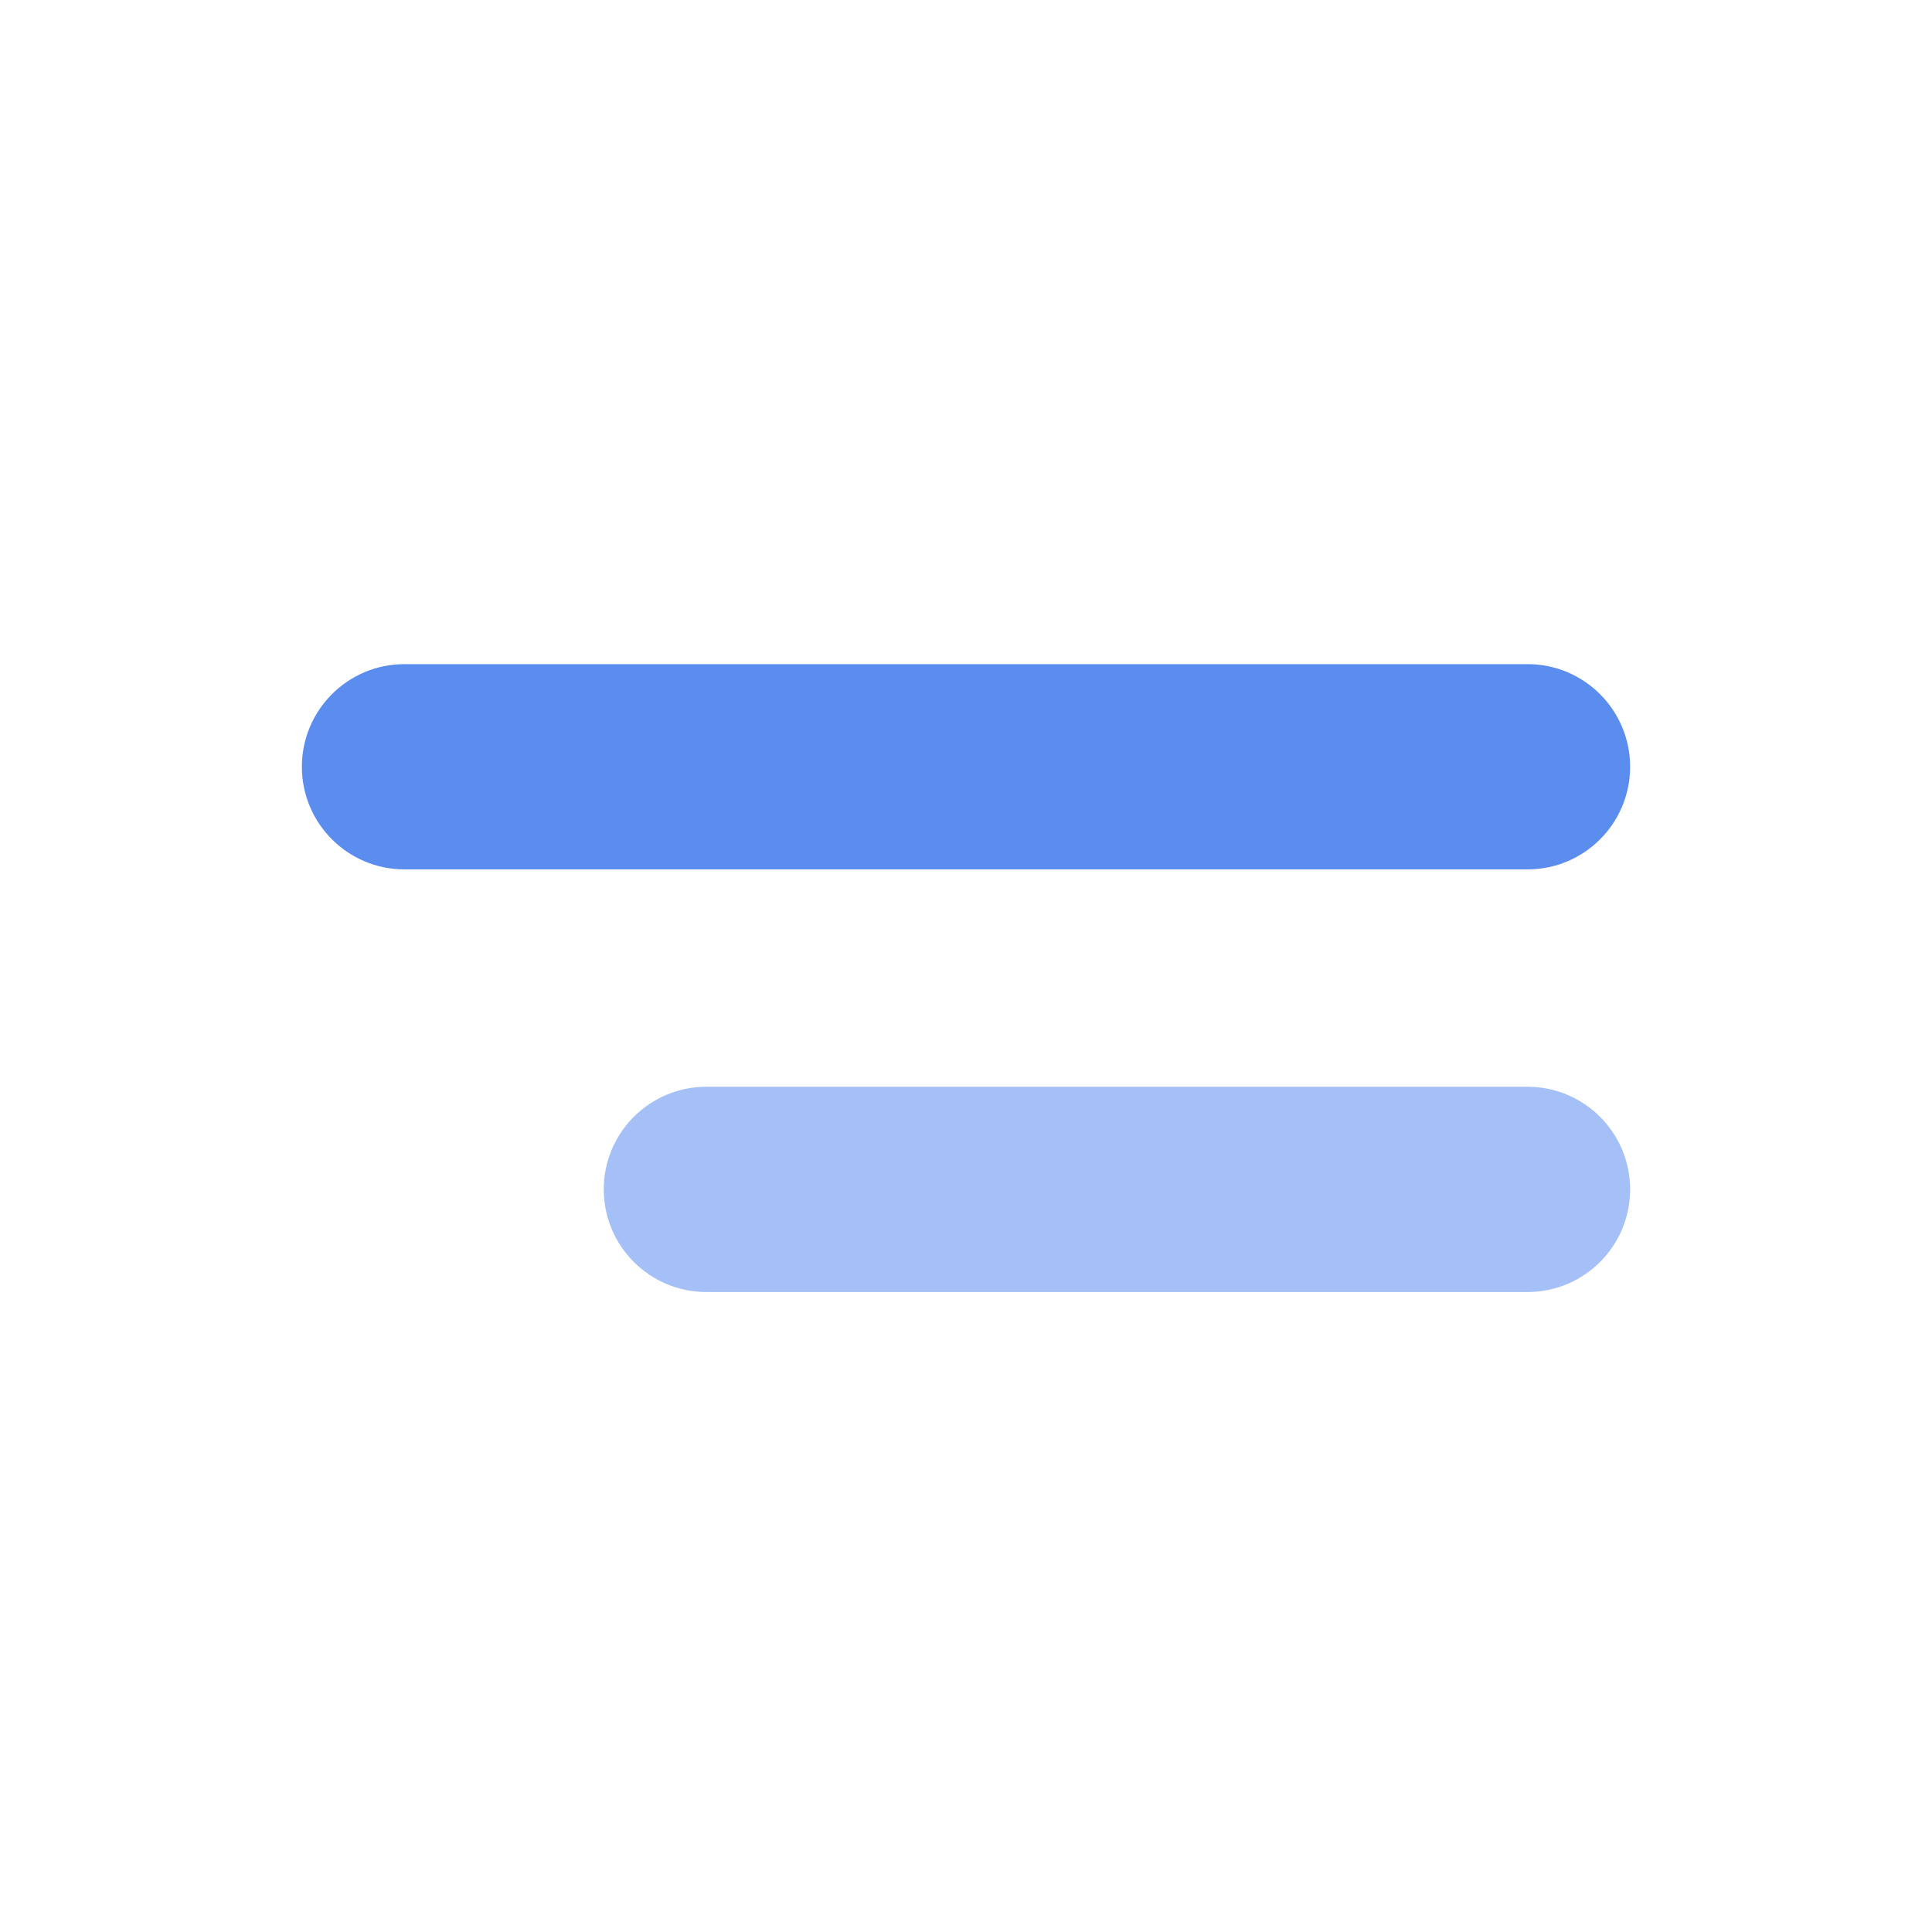
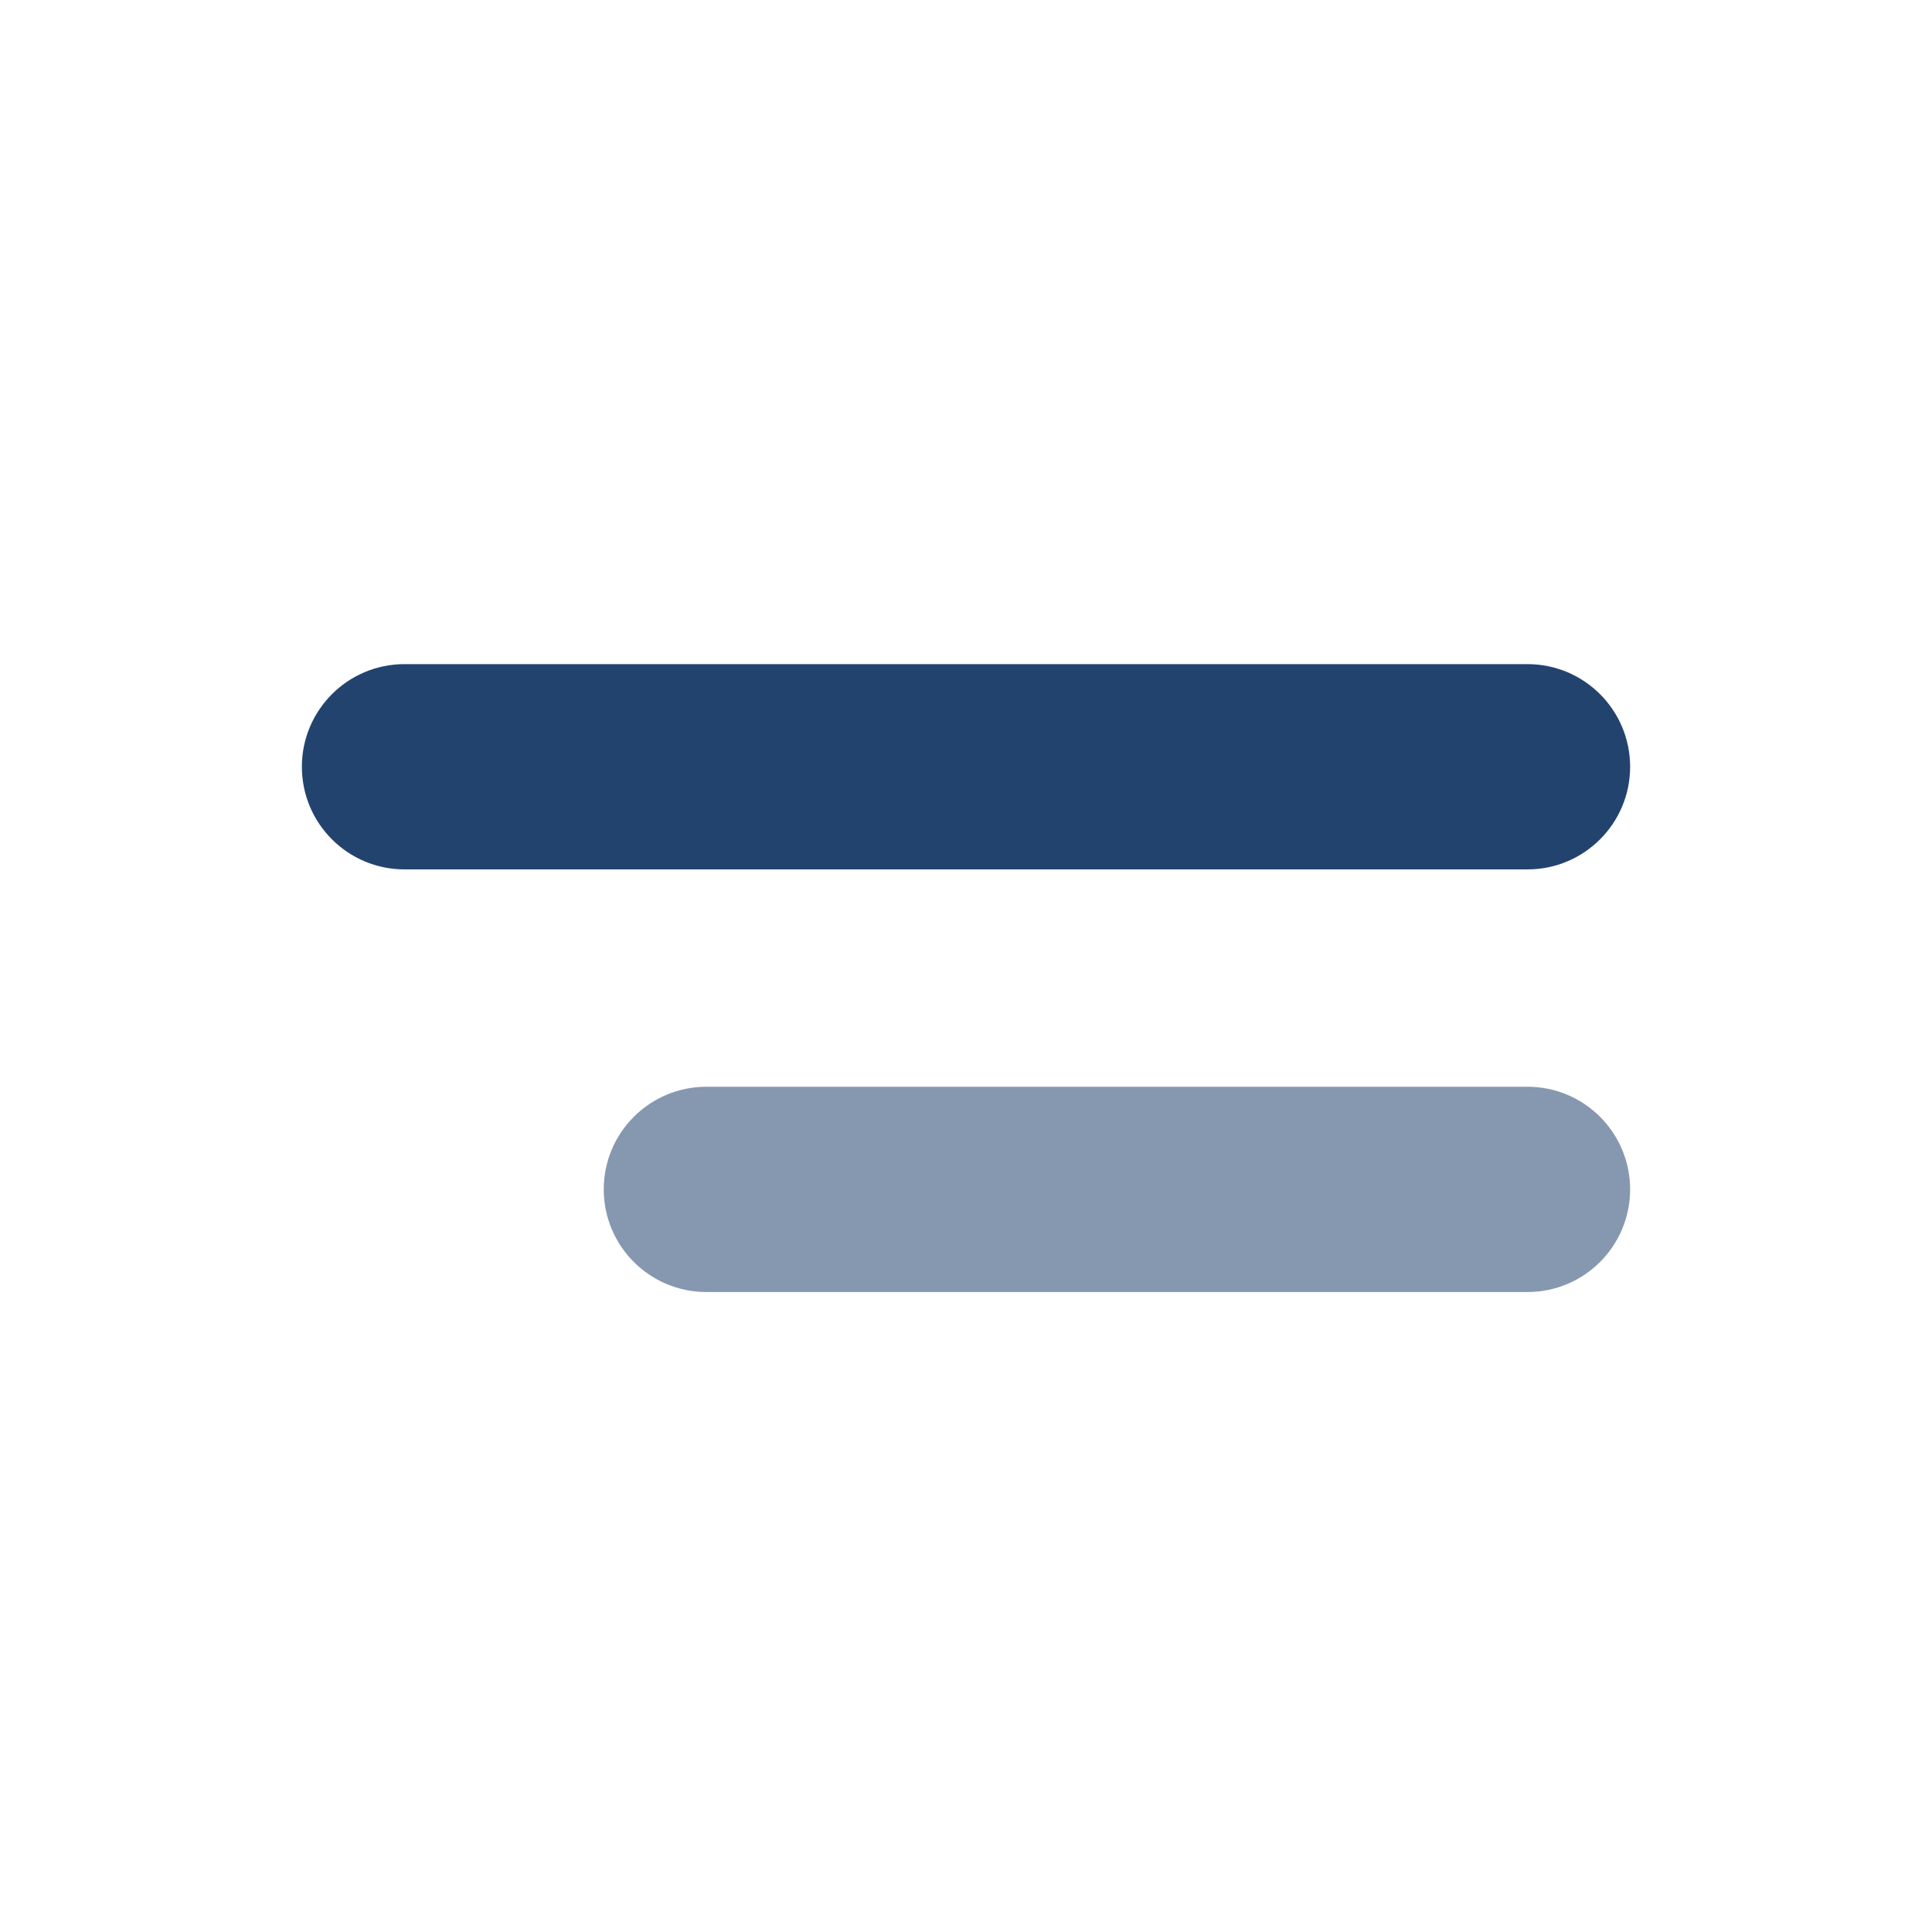
<svg xmlns="http://www.w3.org/2000/svg" viewBox="0 0 32 32" role="img" aria-labelledby="title">
-   <rect x="5" y="11" width="22" height="3.4" rx="1.7" fill="#5B8DEF" />
-   <rect x="10" y="18" width="17" height="3.4" rx="1.7" fill="#5B8DEF" opacity="0.55" />
+   <rect x="5" y="11" width="22" height="3.4" rx="1.7" fill="#23436F" />
+   <rect x="10" y="18" width="17" height="3.4" rx="1.7" fill="#23436F" opacity="0.55" />
</svg>
